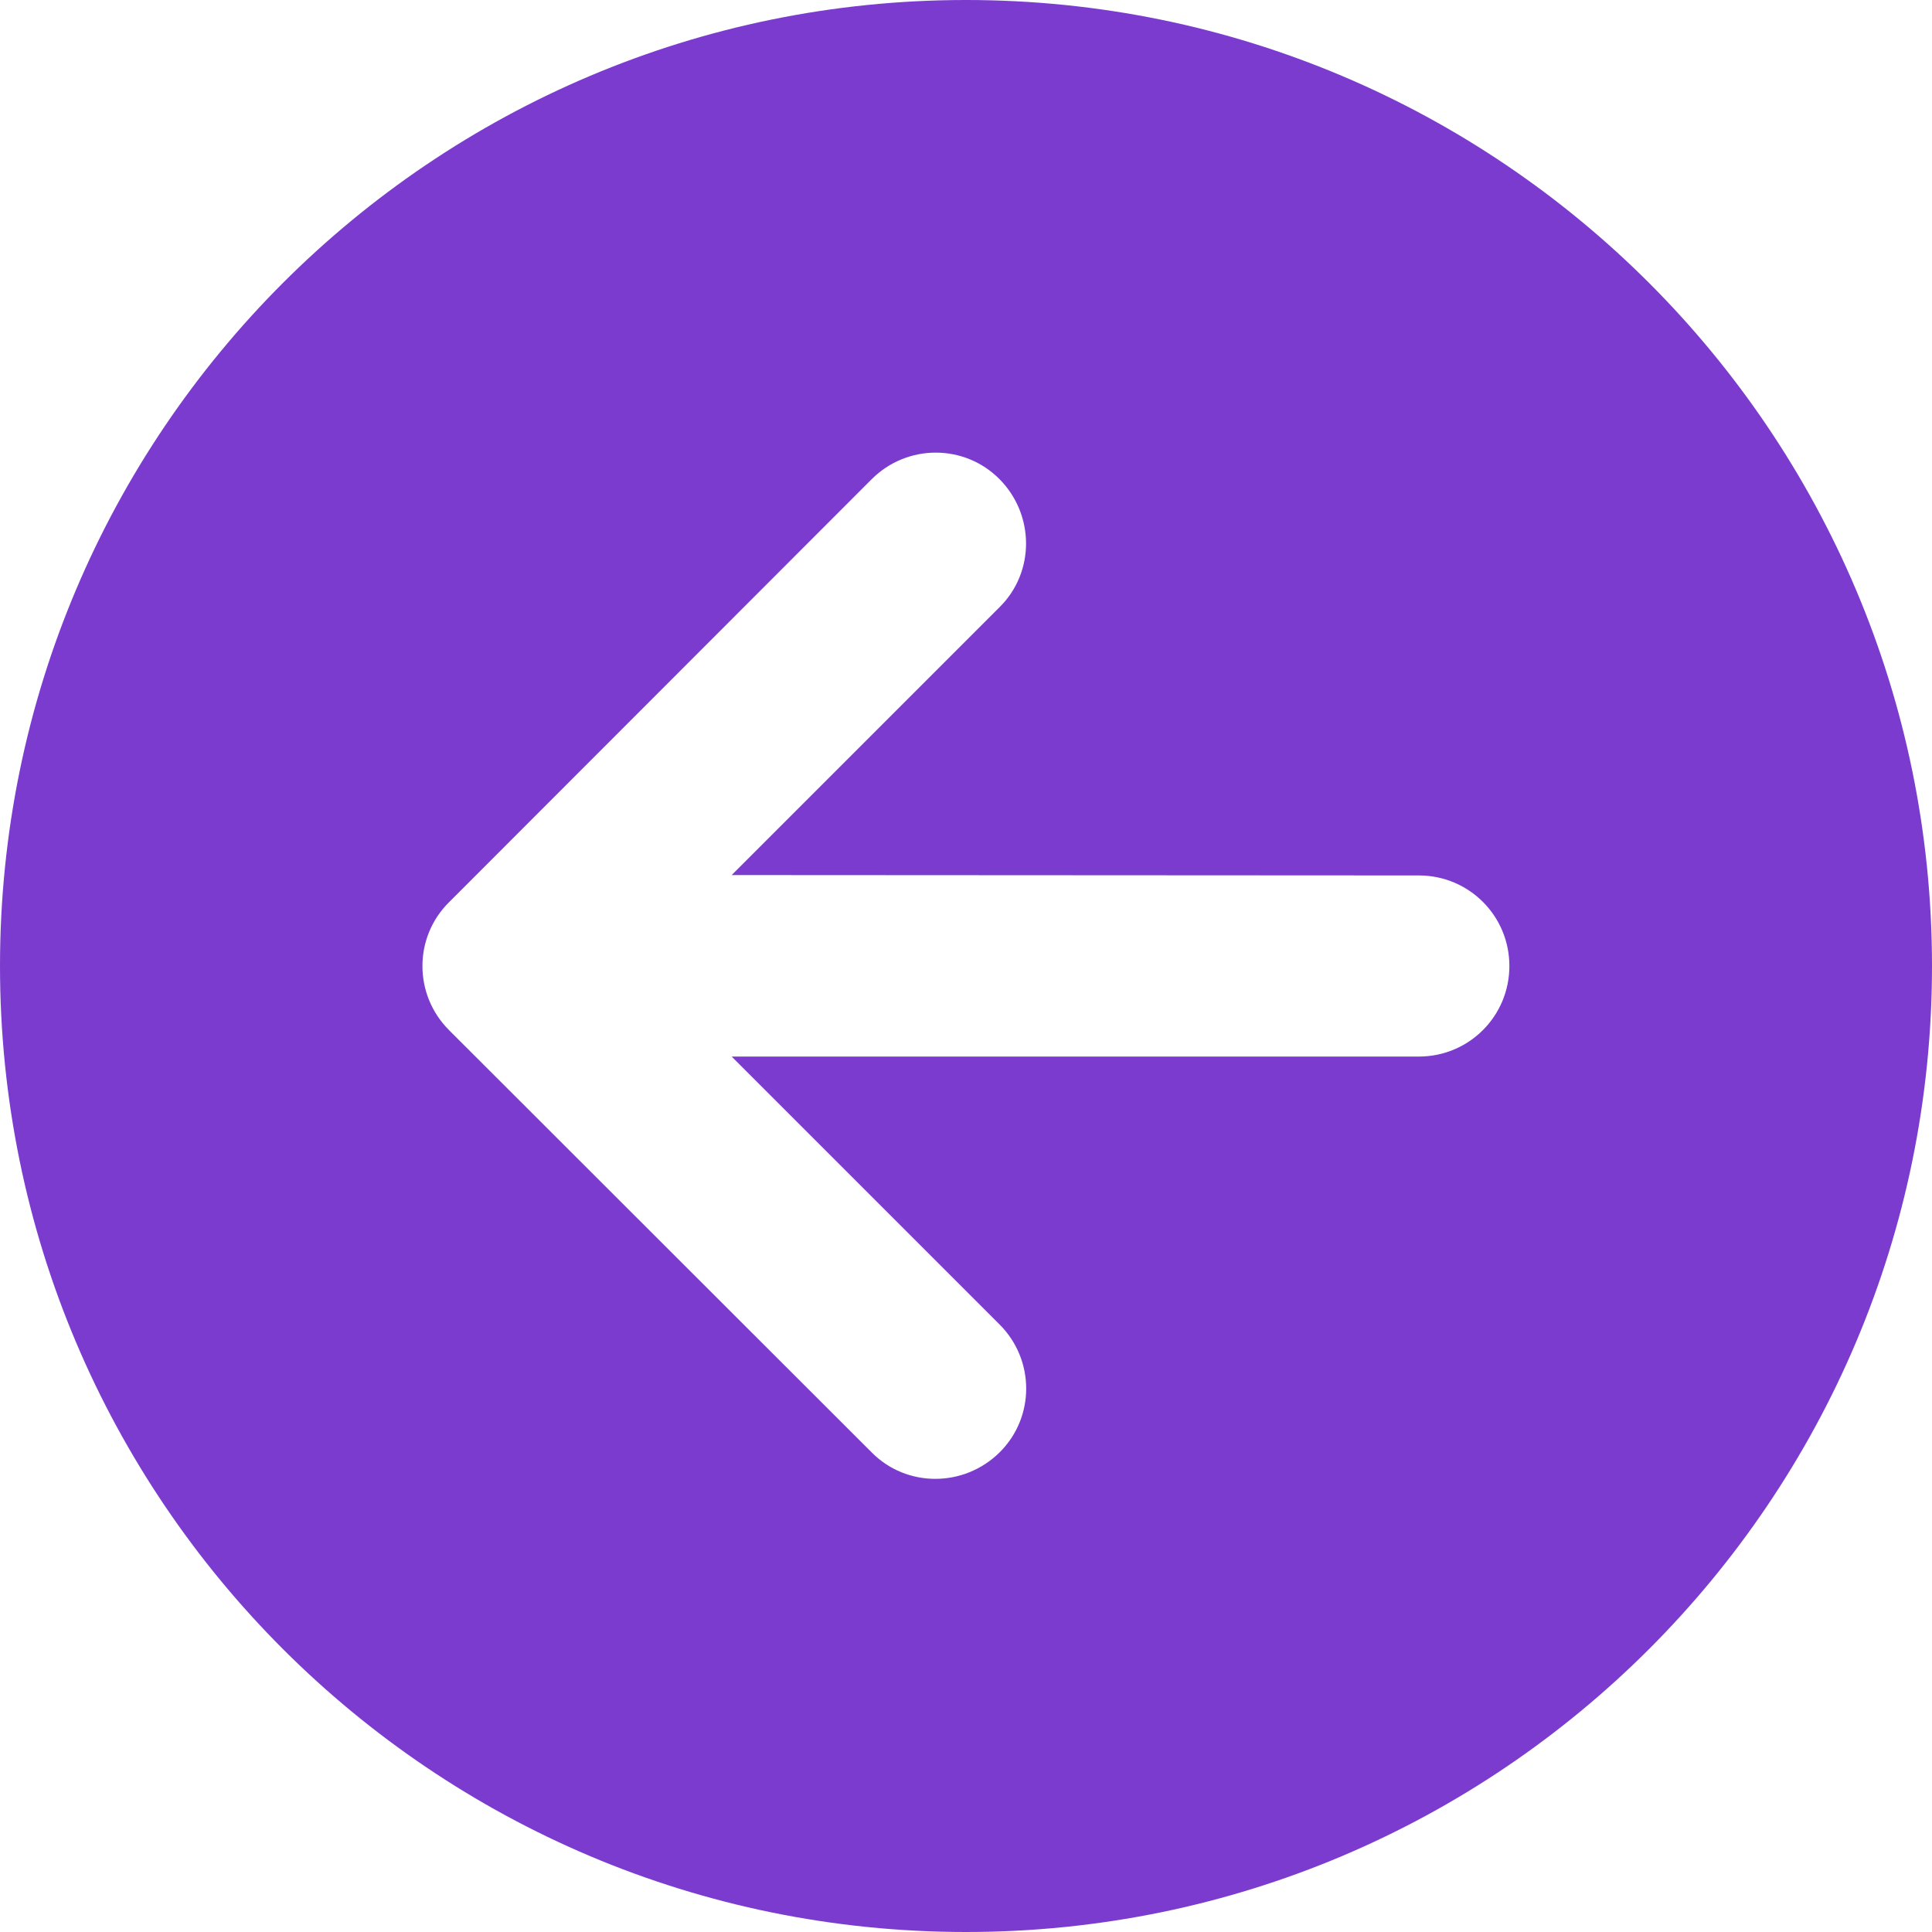
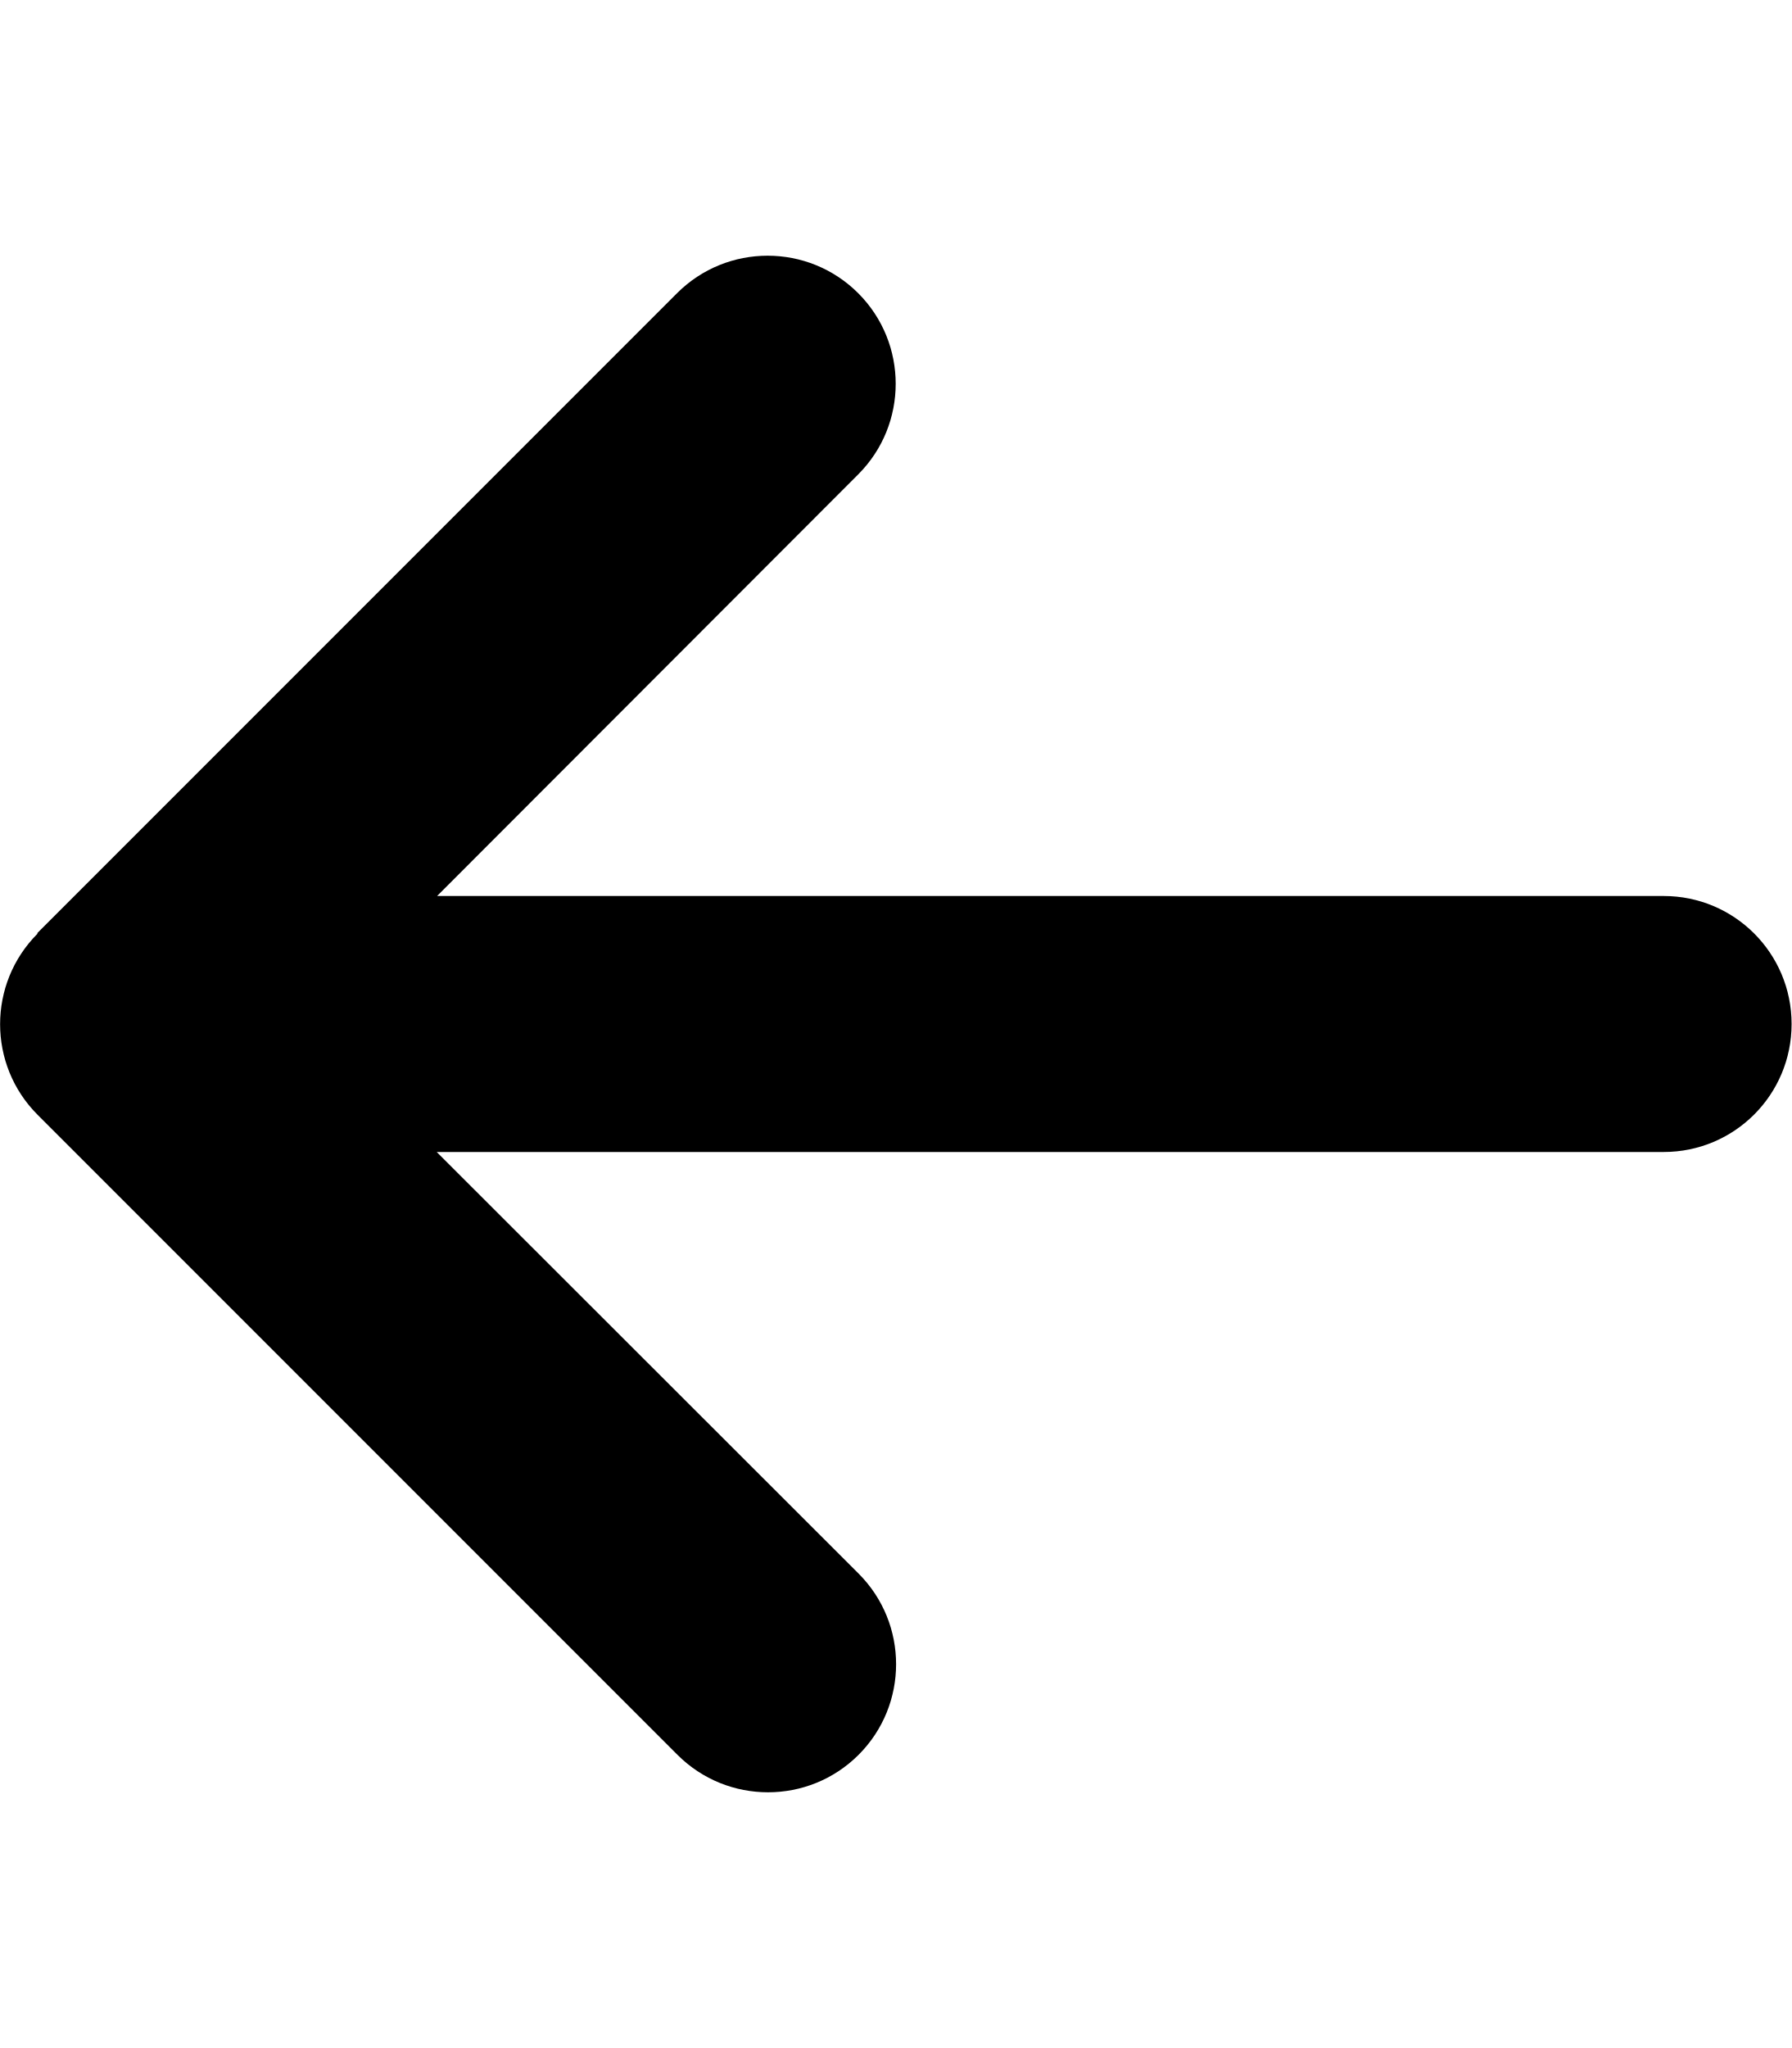
- <svg xmlns="http://www.w3.org/2000/svg" height="1em" viewBox="0 0 512 512">
-   <style>svg{fill:#7c3bcf}</style>
-   <path d="M512 256A256 256 0 1 0 0 256a256 256 0 1 0 512 0zM231 127c9.4-9.4 24.6-9.4 33.9 0s9.4 24.6 0 33.9l-71 71L376 232c13.3 0 24 10.7 24 24s-10.7 24-24 24l-182.1 0 71 71c9.4 9.4 9.4 24.6 0 33.9s-24.6 9.4-33.9 0L119 273c-9.4-9.4-9.4-24.6 0-33.9L231 127z" />
+ <svg xmlns="http://www.w3.org/2000/svg" height="20px" viewBox="0 0 448 512">
+   <path d="M9.4 233.4c-12.5 12.5-12.5 32.8 0 45.3l160 160c12.5 12.5 32.8 12.5 45.3 0s12.5-32.8 0-45.3L109.2 288 416 288c17.7 0 32-14.3 32-32s-14.3-32-32-32l-306.7 0L214.6 118.6c12.5-12.5 12.5-32.8 0-45.3s-32.8-12.5-45.3 0l-160 160z" />
</svg>
